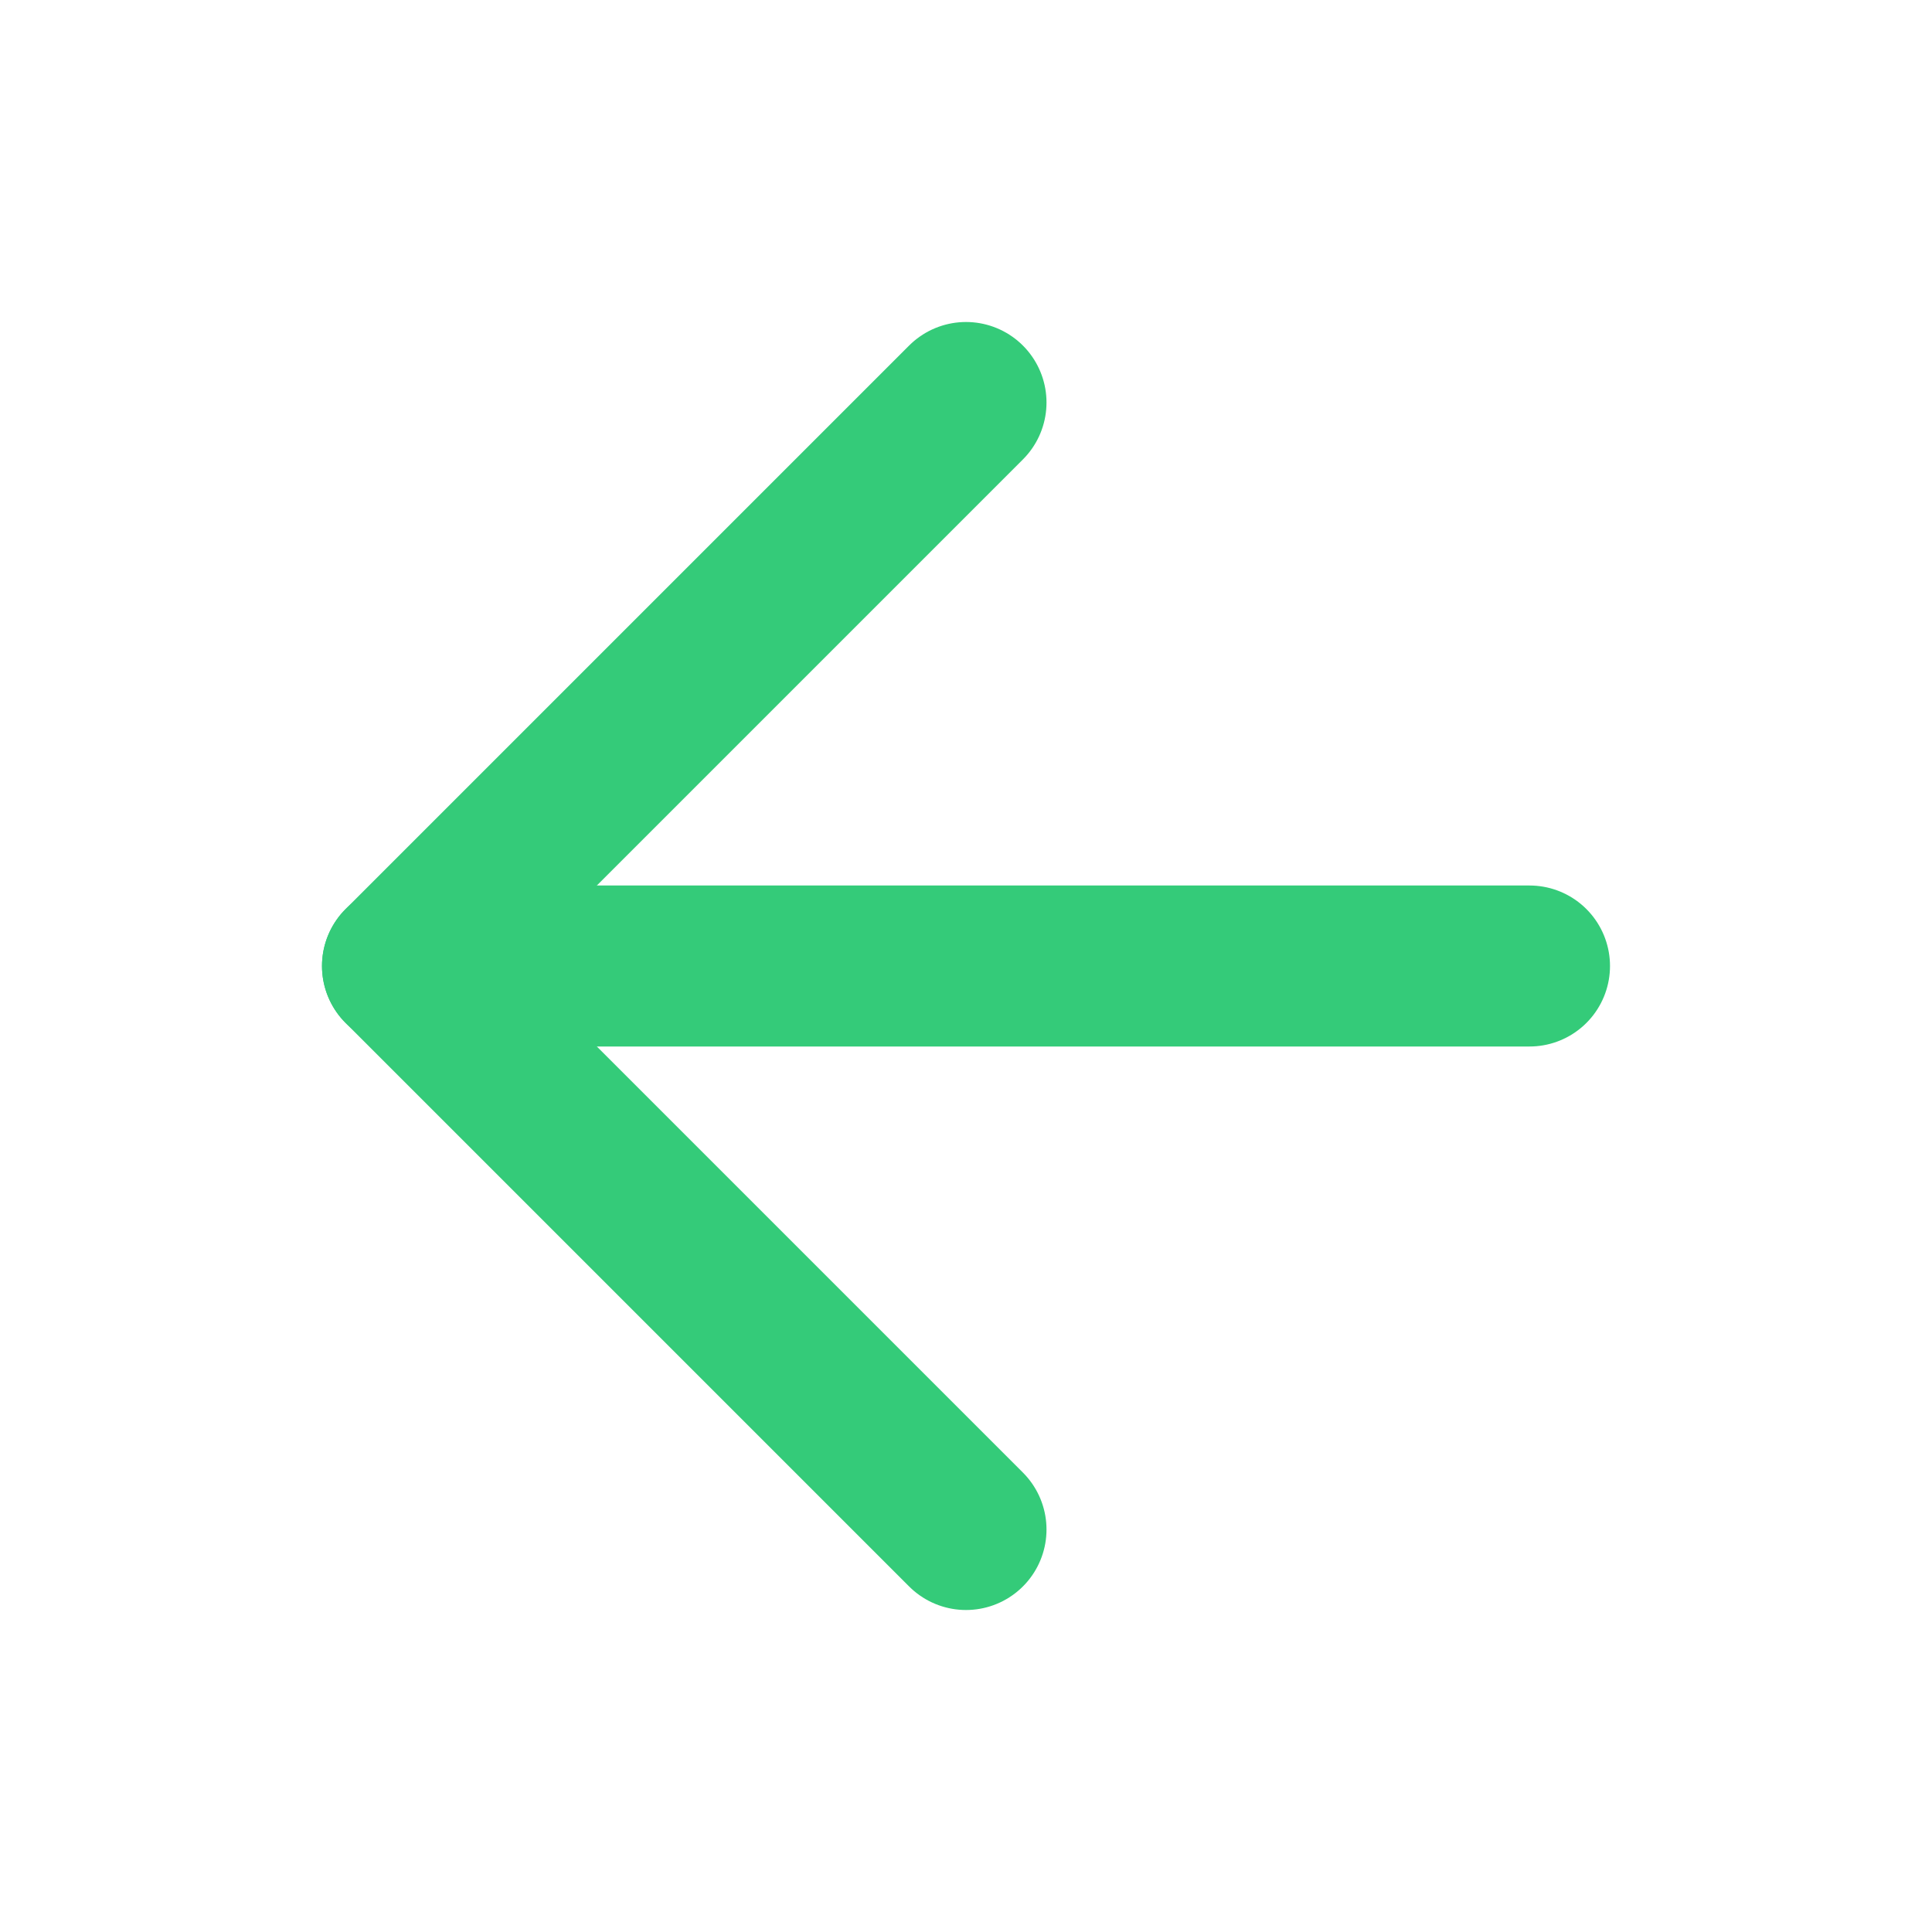
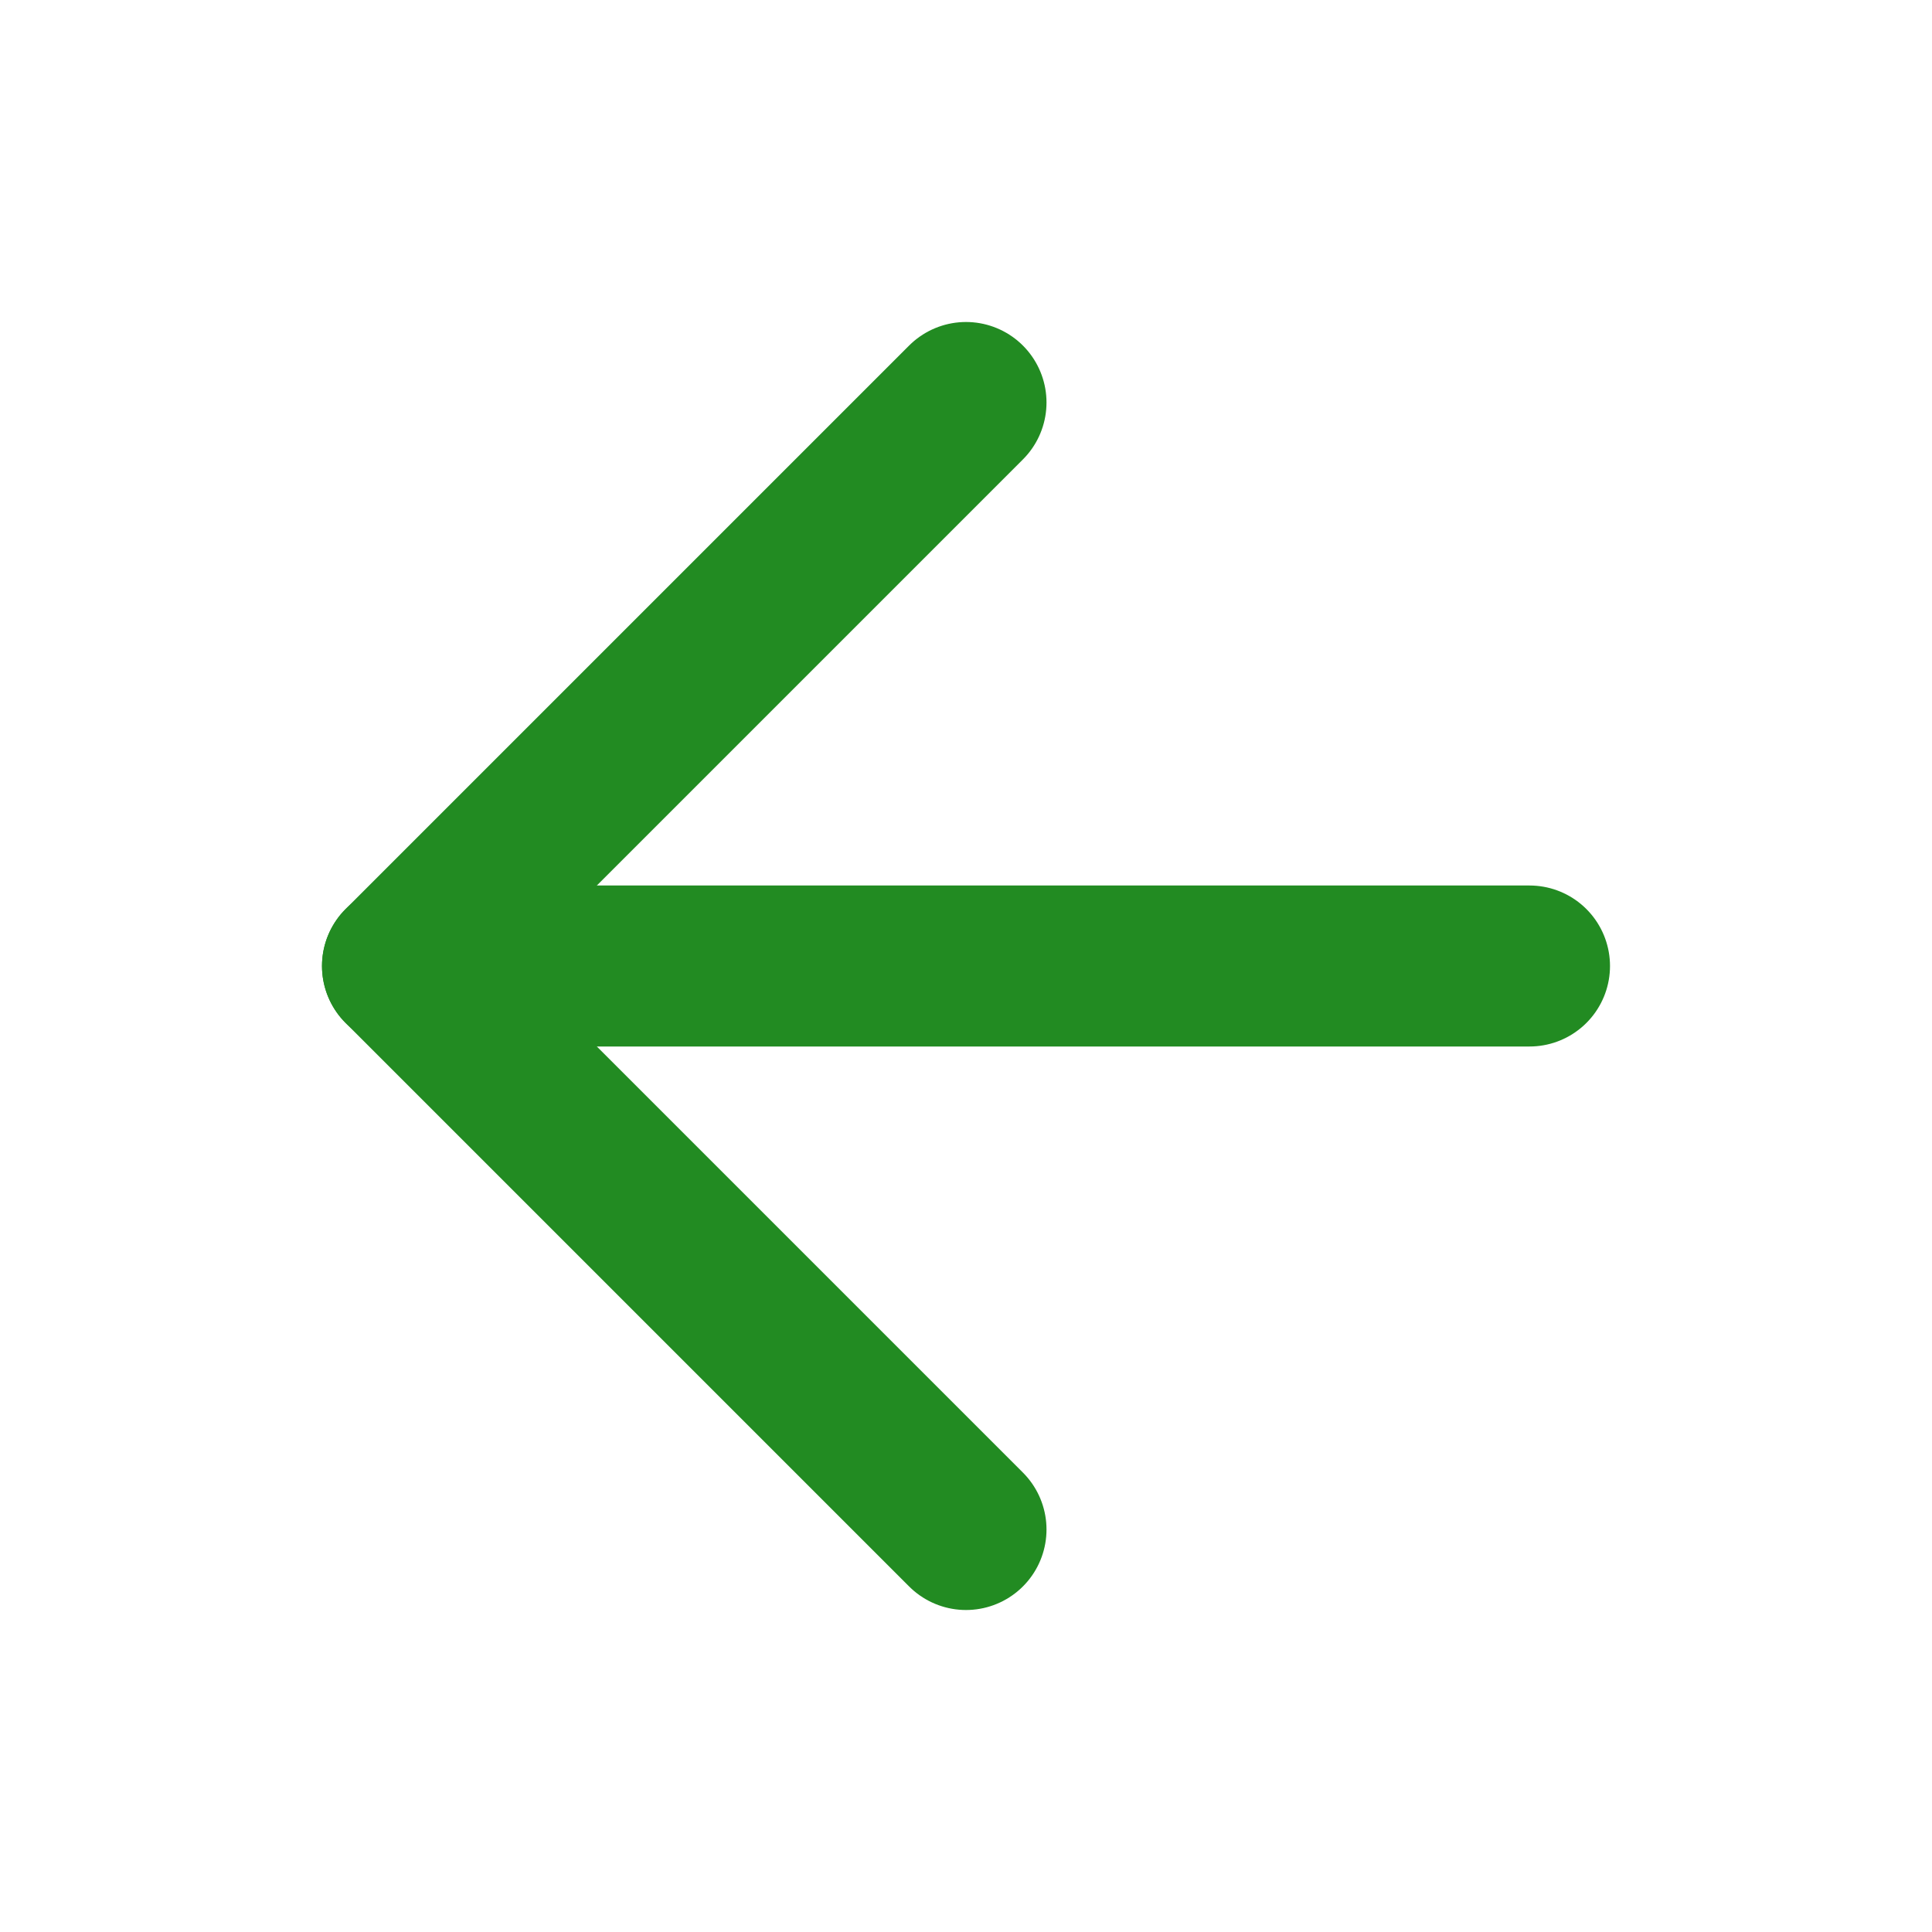
- <svg xmlns="http://www.w3.org/2000/svg" width="24" height="24" viewBox="0 0 24 24" fill="none" stroke="#34CB79" stroke-width="2" stroke-linecap="round" stroke-linejoin="round" class="feather feather-arrow-left">
+ <svg xmlns="http://www.w3.org/2000/svg" width="24" height="24" viewBox="0 0 24 24" fill="none" stroke="#228b22" stroke-width="2" stroke-linecap="round" stroke-linejoin="round" class="feather feather-arrow-left">
  <line x1="19" y1="12" x2="5" y2="12" />
  <polyline points="12 19 5 12 12 5" />
</svg>
